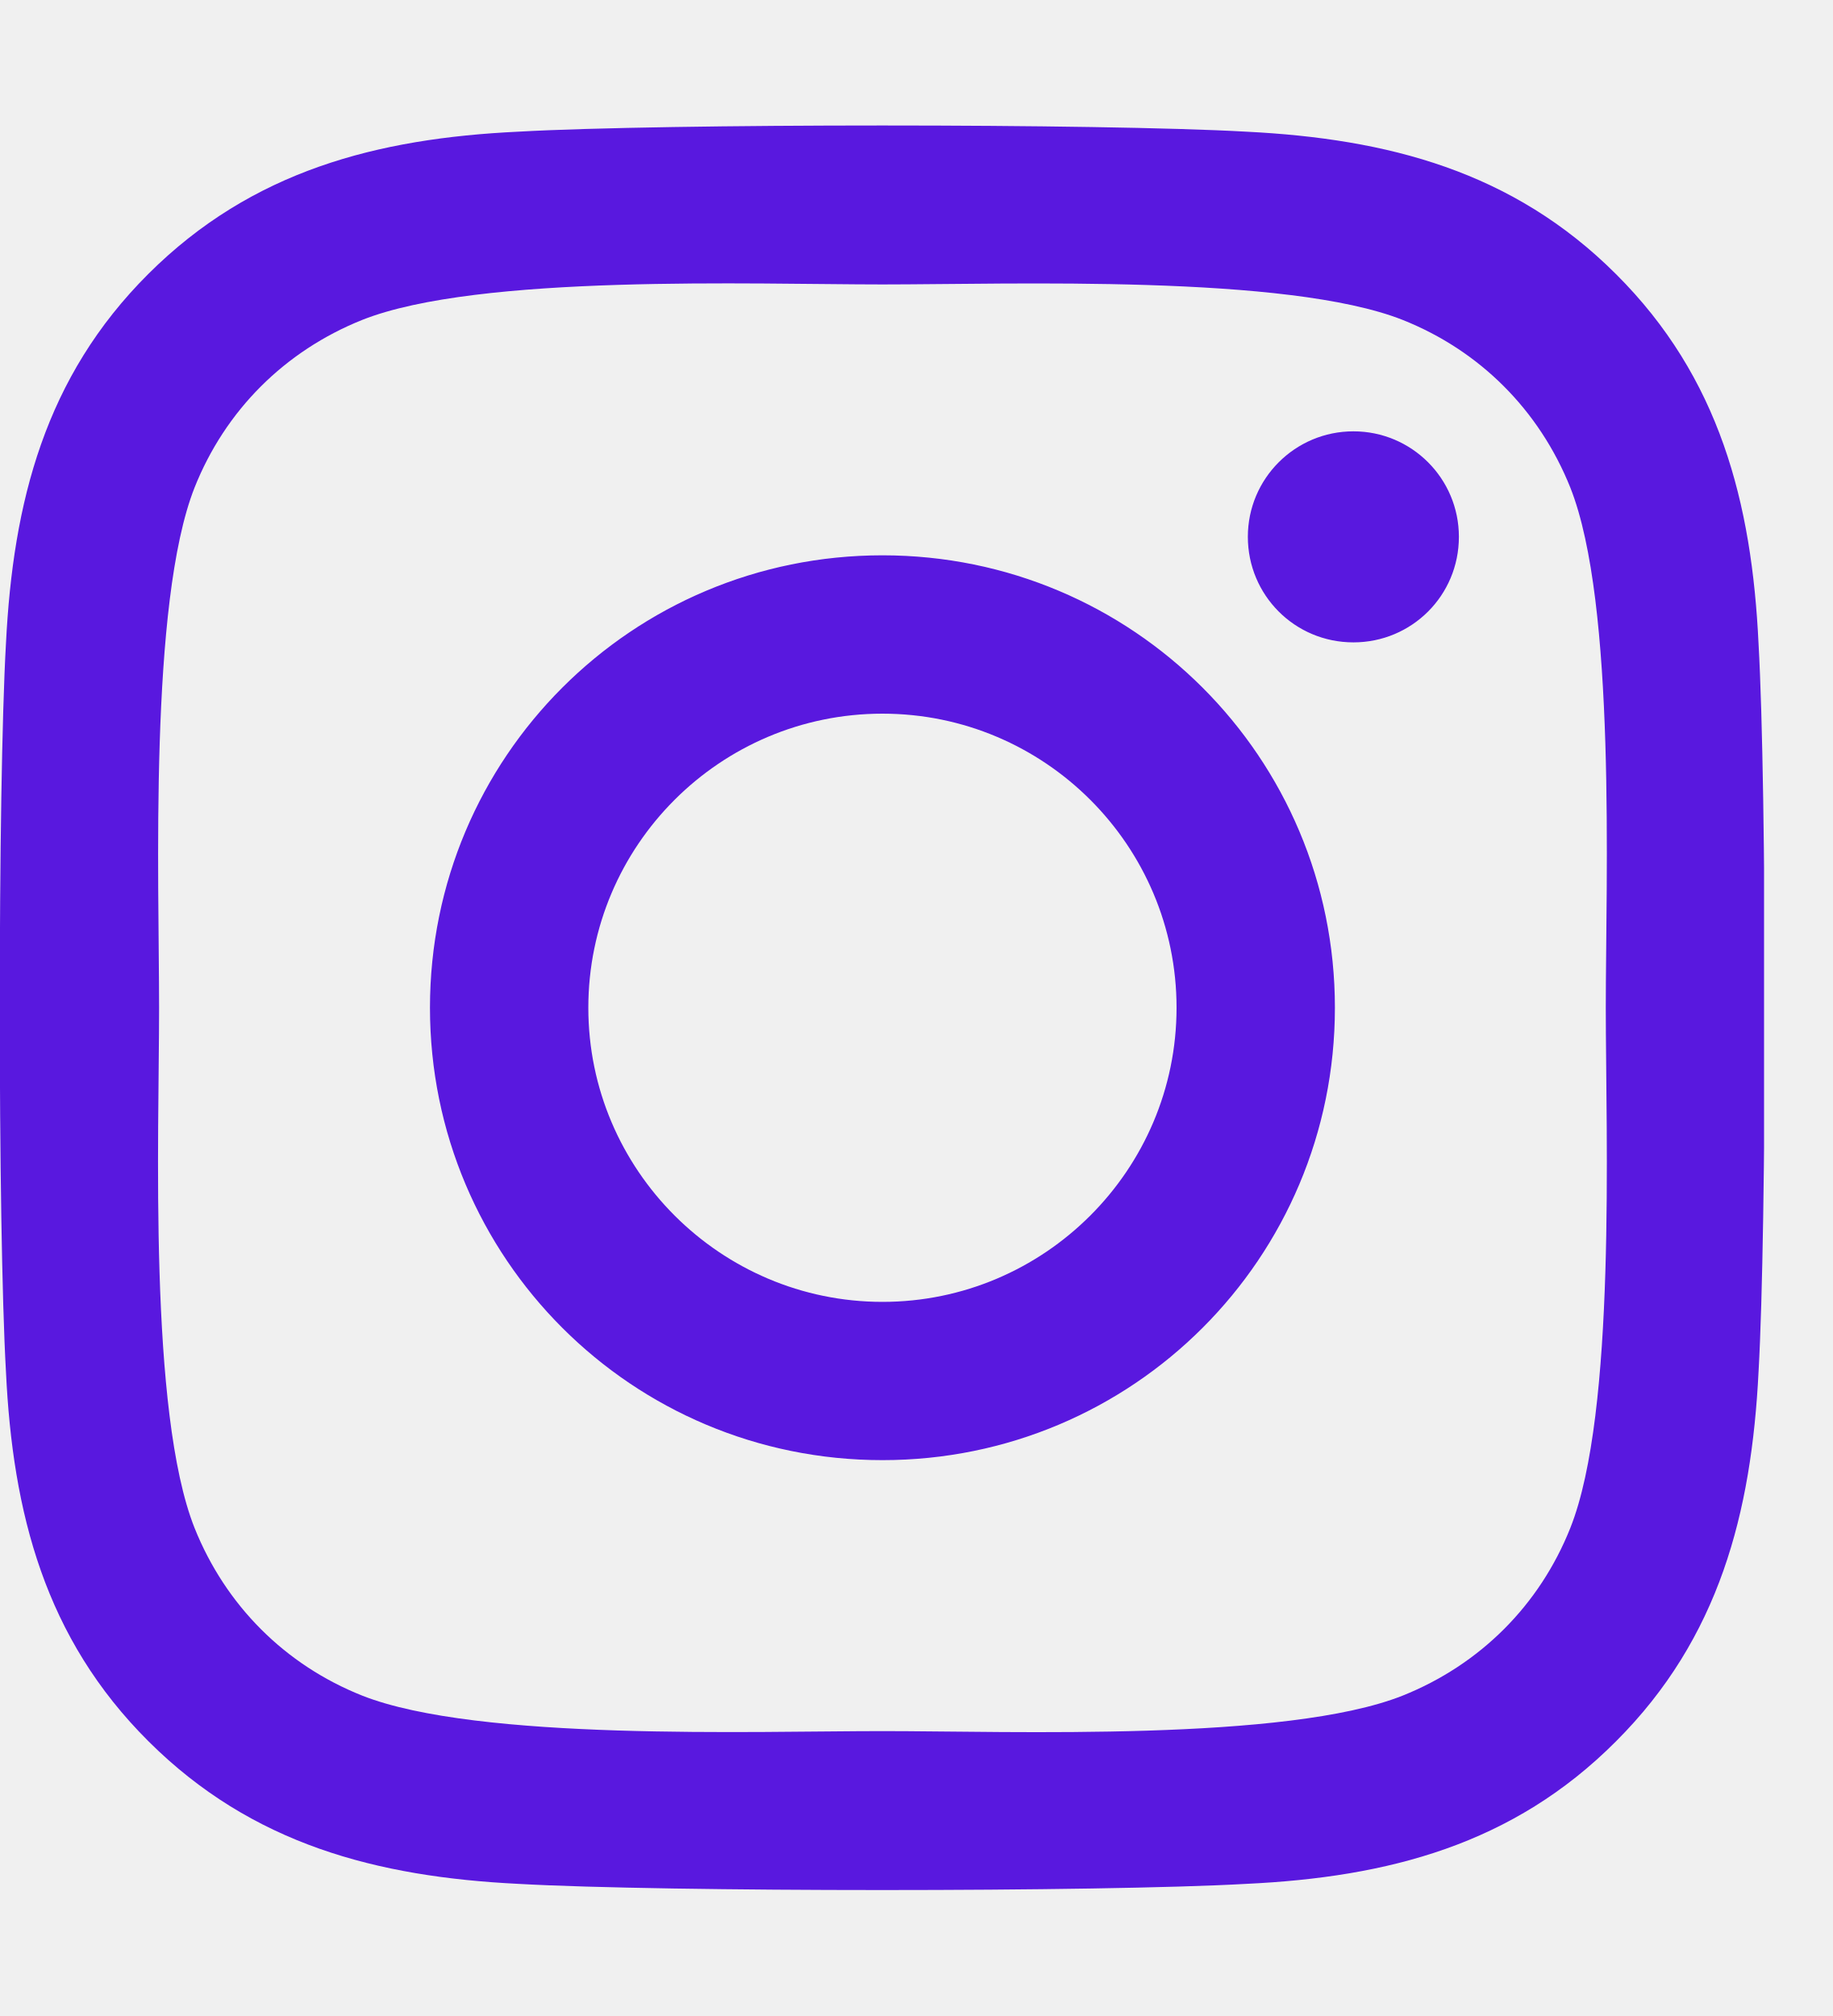
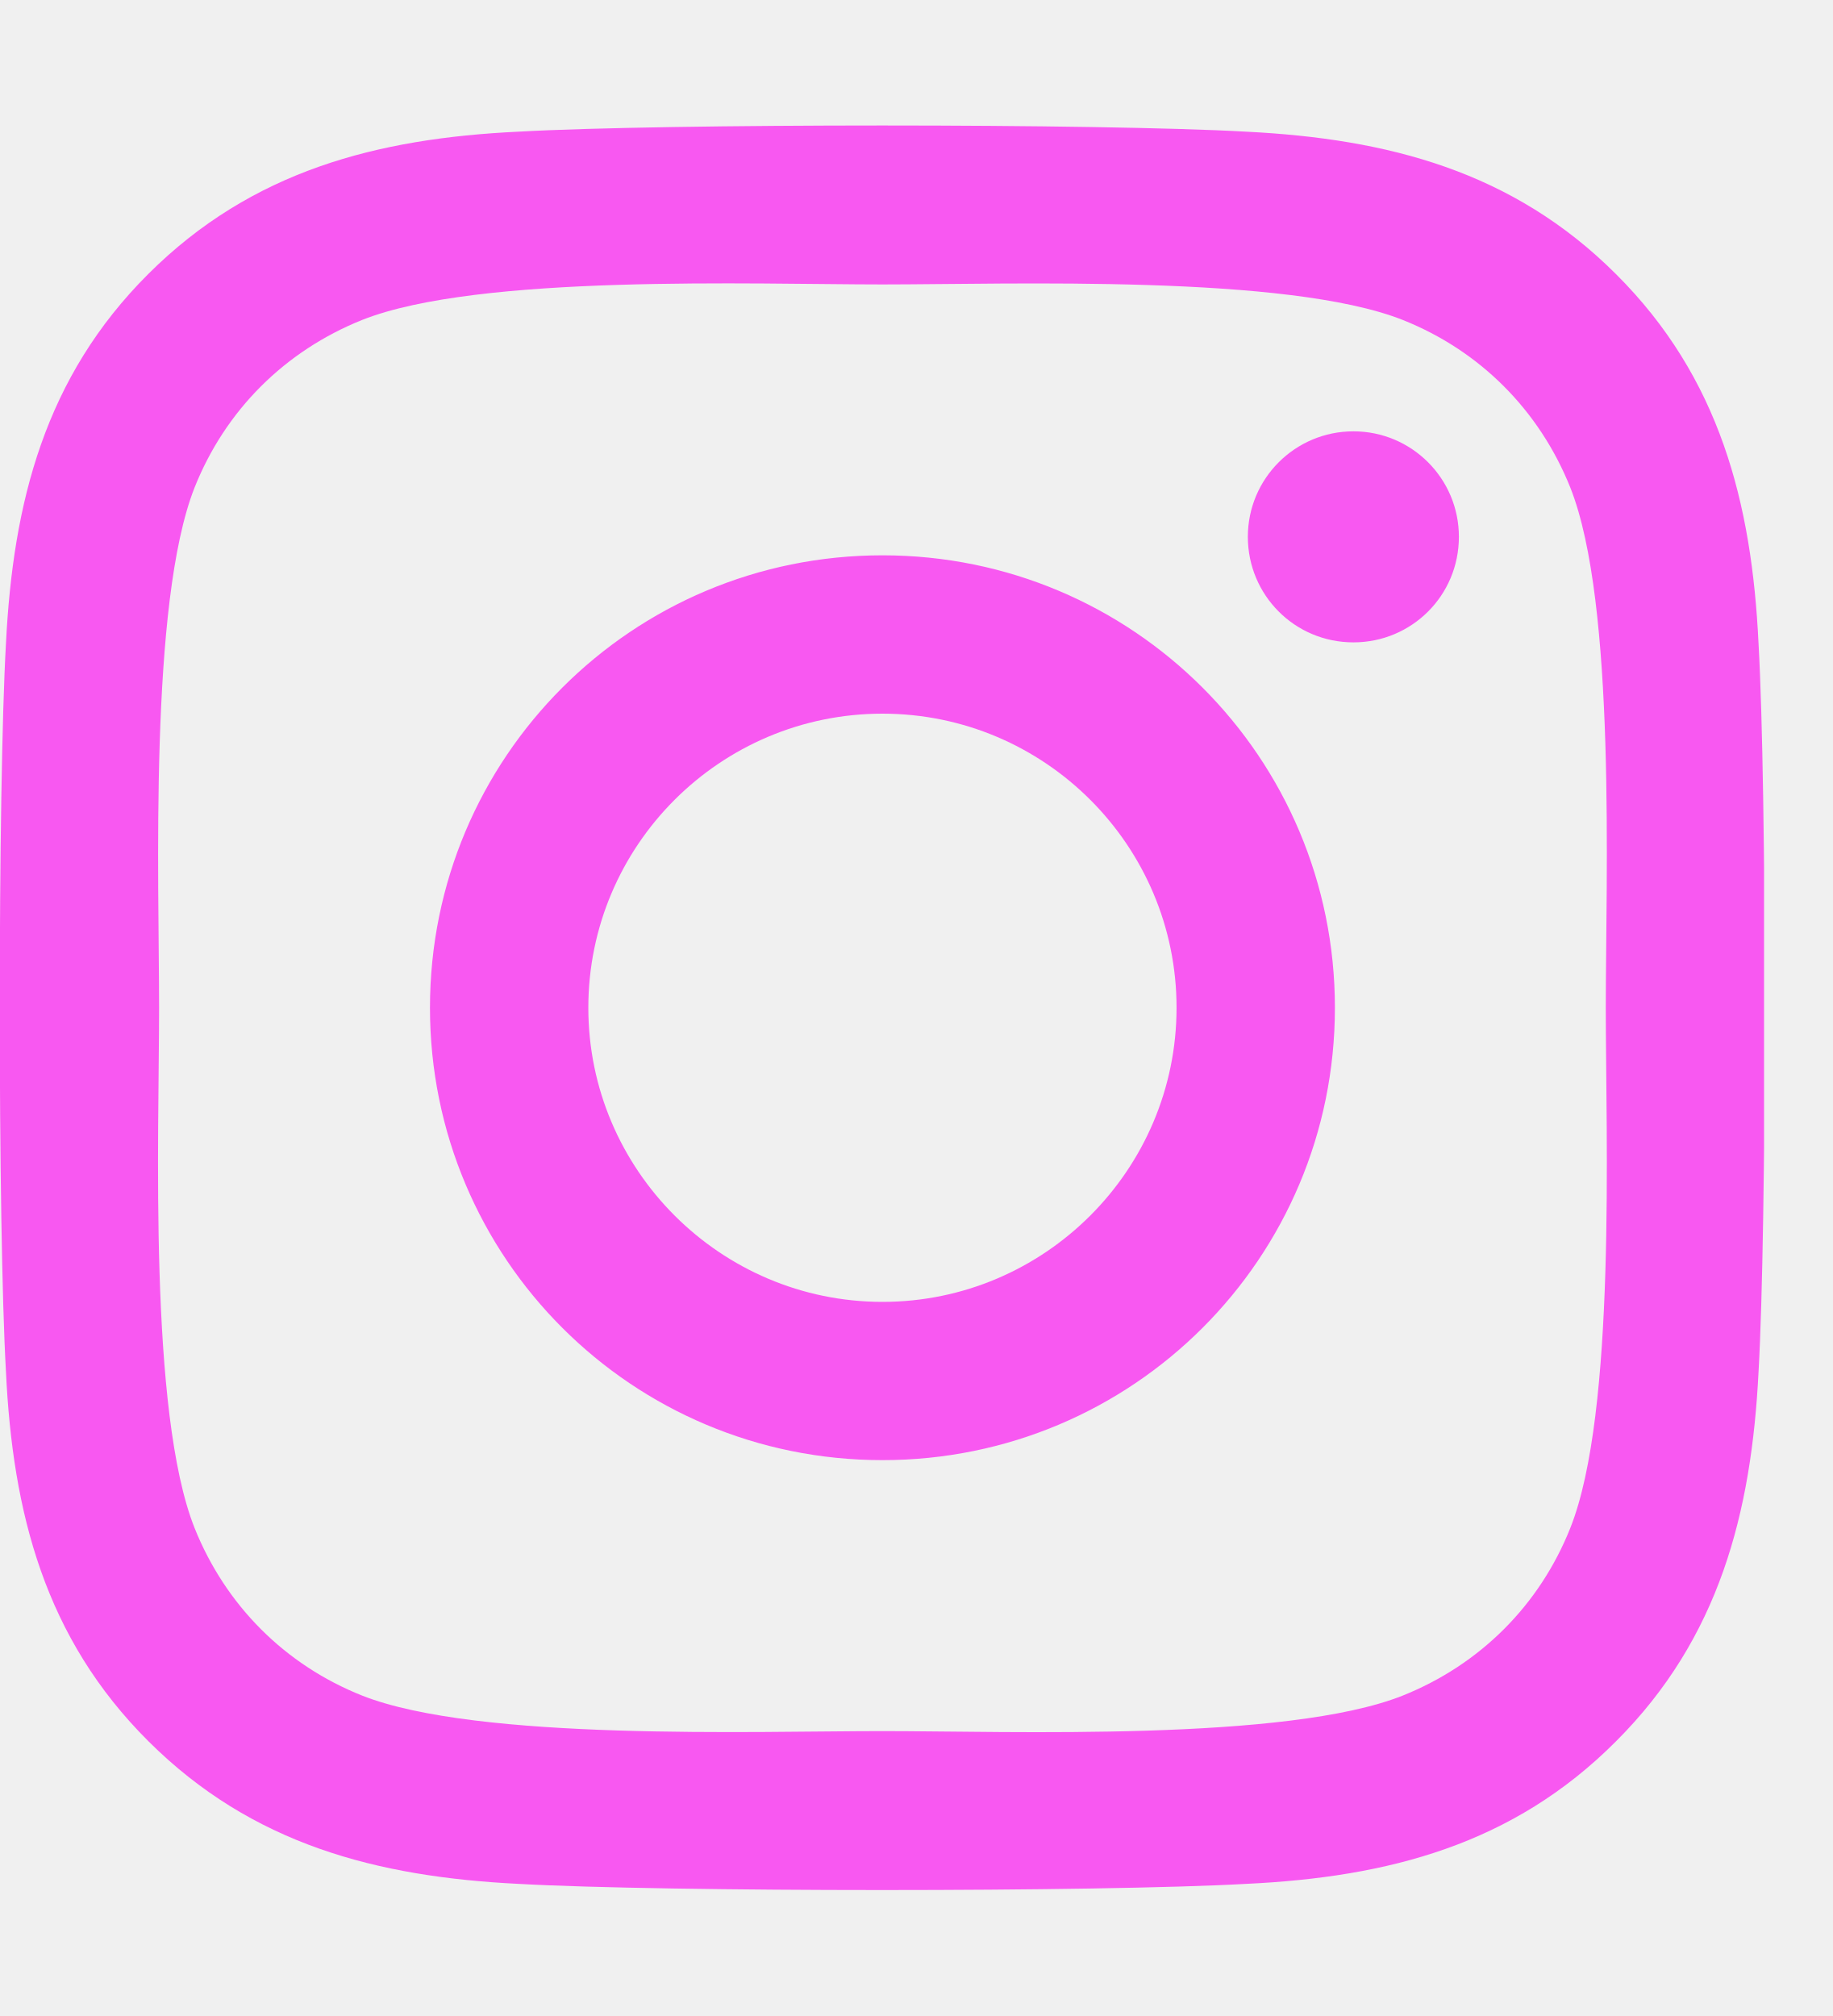
<svg xmlns="http://www.w3.org/2000/svg" width="20" height="22" viewBox="0 0 20 22" fill="none">
  <g clip-path="url(#clip0)">
-     <path d="M9.63 6.06C6.897 6.06 4.692 8.265 4.692 10.997C4.692 13.73 6.897 15.934 9.63 15.934C12.362 15.934 14.567 13.73 14.567 10.997C14.567 8.265 12.362 6.06 9.63 6.06ZM9.63 14.207C7.864 14.207 6.42 12.768 6.42 10.997C6.42 9.227 7.859 7.788 9.63 7.788C11.4 7.788 12.839 9.227 12.839 10.997C12.839 12.768 11.396 14.207 9.63 14.207ZM15.92 5.858C15.92 6.499 15.405 7.01 14.769 7.01C14.128 7.01 13.617 6.494 13.617 5.858C13.617 5.222 14.133 4.707 14.769 4.707C15.405 4.707 15.92 5.222 15.92 5.858ZM19.19 7.027C19.117 5.484 18.765 4.118 17.635 2.992C16.509 1.867 15.143 1.514 13.6 1.437C12.01 1.347 7.245 1.347 5.655 1.437C4.117 1.51 2.75 1.862 1.62 2.988C0.49 4.114 0.142 5.48 0.065 7.023C-0.025 8.613 -0.025 13.378 0.065 14.968C0.138 16.51 0.49 17.877 1.62 19.002C2.75 20.128 4.112 20.481 5.655 20.558C7.245 20.648 12.01 20.648 13.6 20.558C15.143 20.485 16.509 20.133 17.635 19.002C18.761 17.877 19.113 16.51 19.19 14.968C19.28 13.378 19.28 8.617 19.19 7.027ZM17.136 16.674C16.801 17.516 16.152 18.165 15.306 18.504C14.038 19.007 11.03 18.891 9.63 18.891C8.229 18.891 5.217 19.002 3.953 18.504C3.111 18.169 2.462 17.52 2.123 16.674C1.62 15.406 1.736 12.398 1.736 10.997C1.736 9.597 1.625 6.584 2.123 5.321C2.458 4.479 3.107 3.83 3.953 3.491C5.221 2.988 8.229 3.104 9.63 3.104C11.03 3.104 14.043 2.992 15.306 3.491C16.148 3.826 16.797 4.475 17.136 5.321C17.639 6.589 17.523 9.597 17.523 10.997C17.523 12.398 17.639 15.41 17.136 16.674Z" fill="#5918DF" />
+     <path d="M9.63 6.06C6.897 6.06 4.692 8.265 4.692 10.997C4.692 13.73 6.897 15.934 9.63 15.934C12.362 15.934 14.567 13.73 14.567 10.997C14.567 8.265 12.362 6.06 9.63 6.06ZM9.63 14.207C7.864 14.207 6.42 12.768 6.42 10.997C6.42 9.227 7.859 7.788 9.63 7.788C11.4 7.788 12.839 9.227 12.839 10.997C12.839 12.768 11.396 14.207 9.63 14.207ZM15.92 5.858C15.92 6.499 15.405 7.01 14.769 7.01C14.128 7.01 13.617 6.494 13.617 5.858C13.617 5.222 14.133 4.707 14.769 4.707C15.405 4.707 15.92 5.222 15.92 5.858ZM19.19 7.027C19.117 5.484 18.765 4.118 17.635 2.992C16.509 1.867 15.143 1.514 13.6 1.437C12.01 1.347 7.245 1.347 5.655 1.437C4.117 1.51 2.75 1.862 1.62 2.988C0.49 4.114 0.142 5.48 0.065 7.023C-0.025 8.613 -0.025 13.378 0.065 14.968C0.138 16.51 0.49 17.877 1.62 19.002C2.75 20.128 4.112 20.481 5.655 20.558C7.245 20.648 12.01 20.648 13.6 20.558C15.143 20.485 16.509 20.133 17.635 19.002C18.761 17.877 19.113 16.51 19.19 14.968C19.28 13.378 19.28 8.617 19.19 7.027ZM17.136 16.674C16.801 17.516 16.152 18.165 15.306 18.504C14.038 19.007 11.03 18.891 9.63 18.891C8.229 18.891 5.217 19.002 3.953 18.504C3.111 18.169 2.462 17.52 2.123 16.674C1.62 15.406 1.736 12.398 1.736 10.997C1.736 9.597 1.625 6.584 2.123 5.321C2.458 4.479 3.107 3.83 3.953 3.491C5.221 2.988 8.229 3.104 9.63 3.104C11.03 3.104 14.043 2.992 15.306 3.491C16.148 3.826 16.797 4.475 17.136 5.321C17.639 6.589 17.523 9.597 17.523 10.997C17.523 12.398 17.639 15.41 17.136 16.674Z" fill="#f858f1" />
  </g>
  <defs>
    <clipPath id="clip0">
      <rect width="19.25" height="22" fill="white" />
    </clipPath>
  </defs>
</svg>
